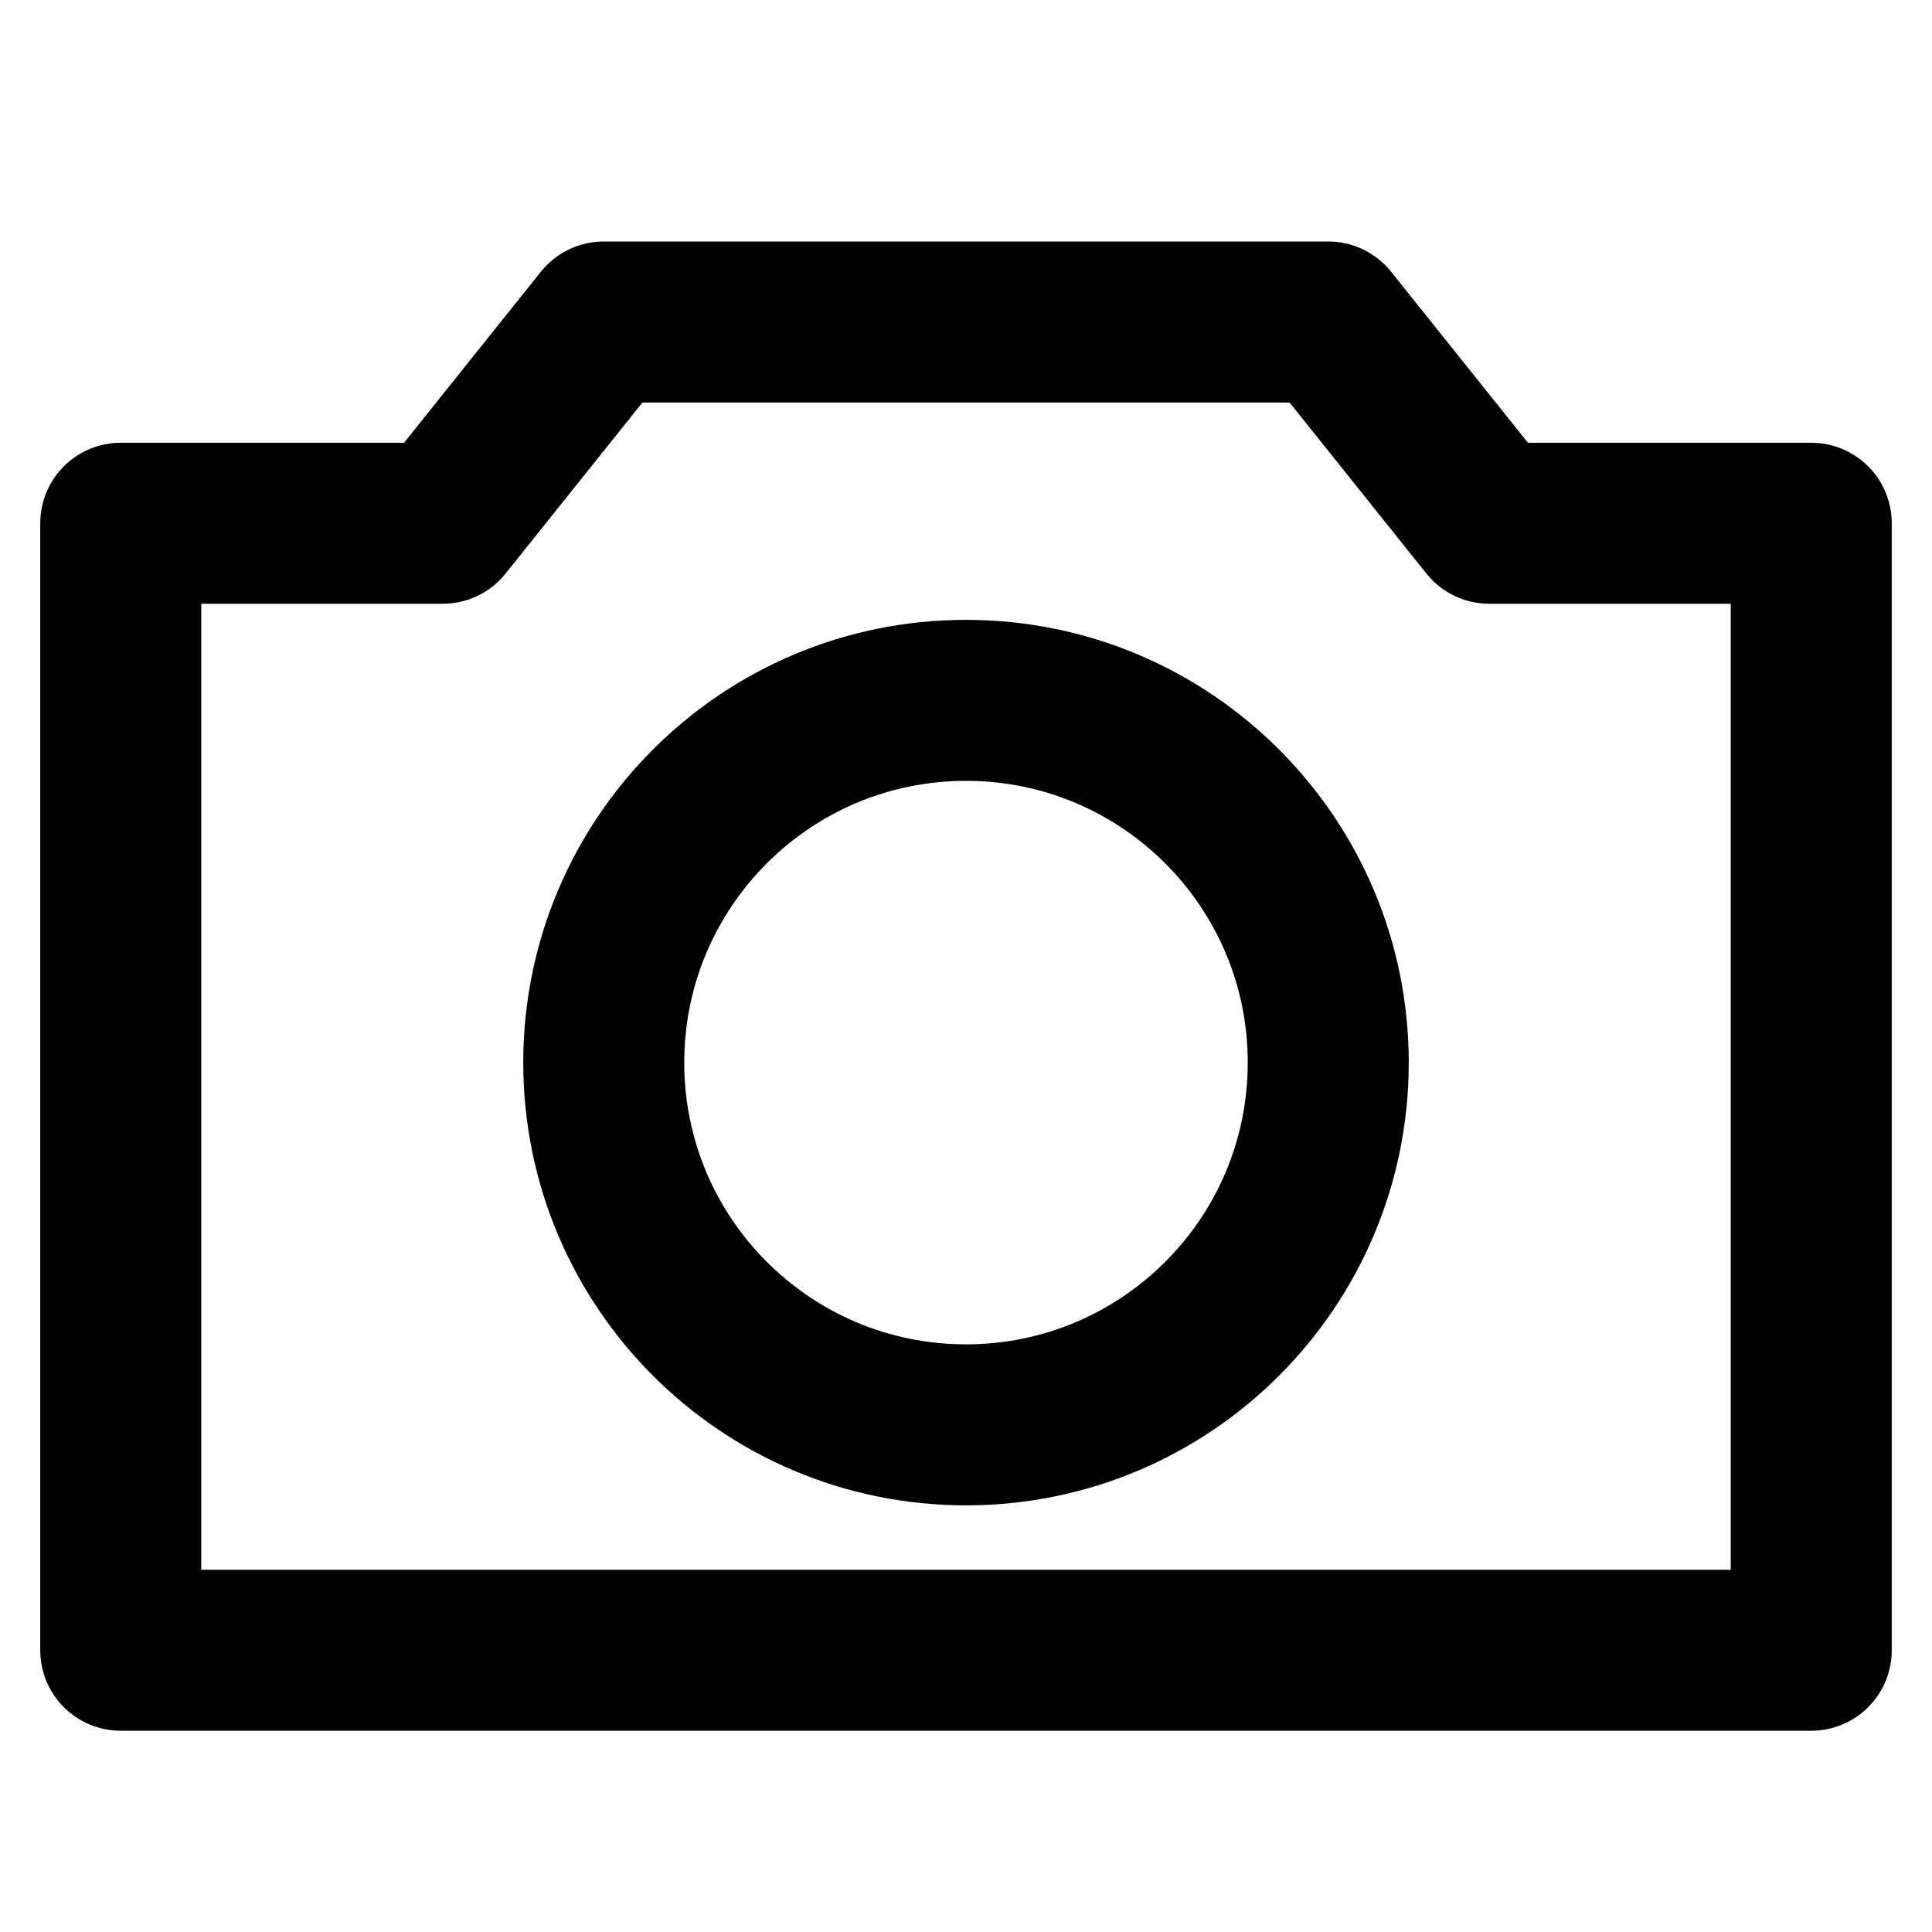
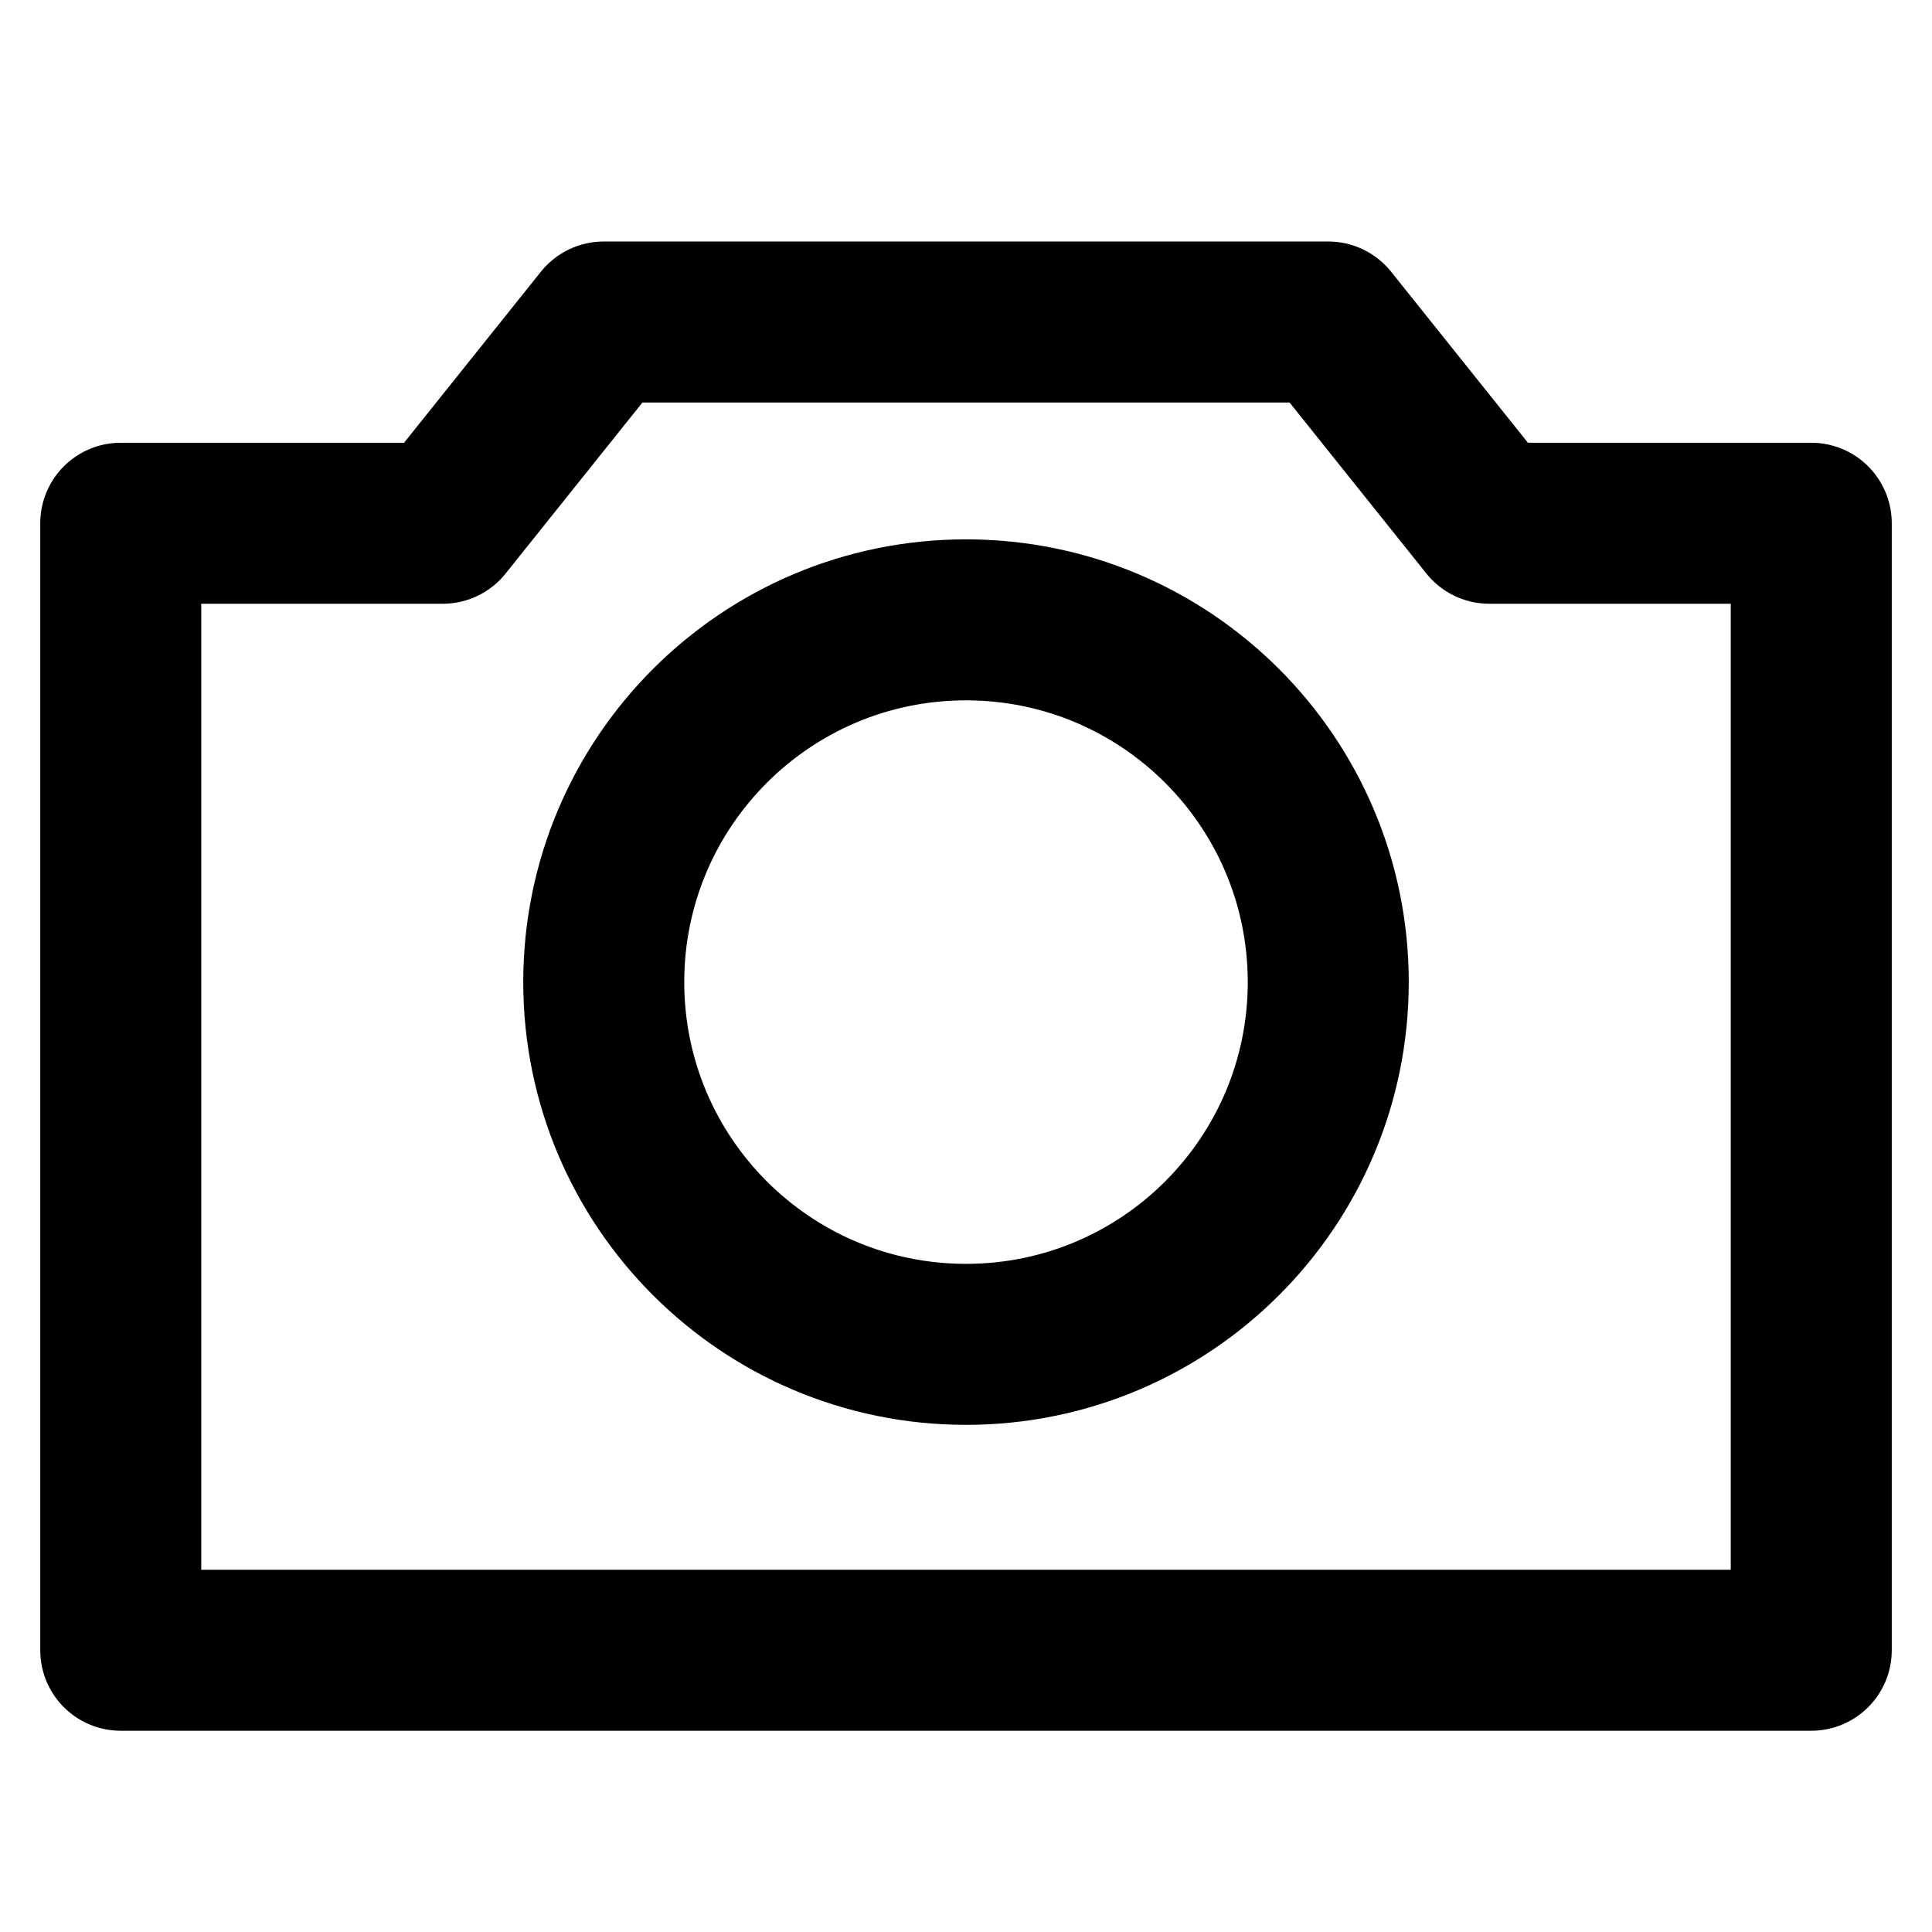
<svg xmlns="http://www.w3.org/2000/svg" viewBox="0 0 24 24" fill="none" stroke="currentColor" stroke-width="2" stroke-linecap="round" stroke-linejoin="round">
  <path d="M1.5 6.5h4l2-2.5h9l2 2.5H22.5v14H1.5z" />
-   <circle cx="12" cy="13.2" r="4.5" />
+   <circle cx="12" cy="12.2" r="4.5" />
</svg>
